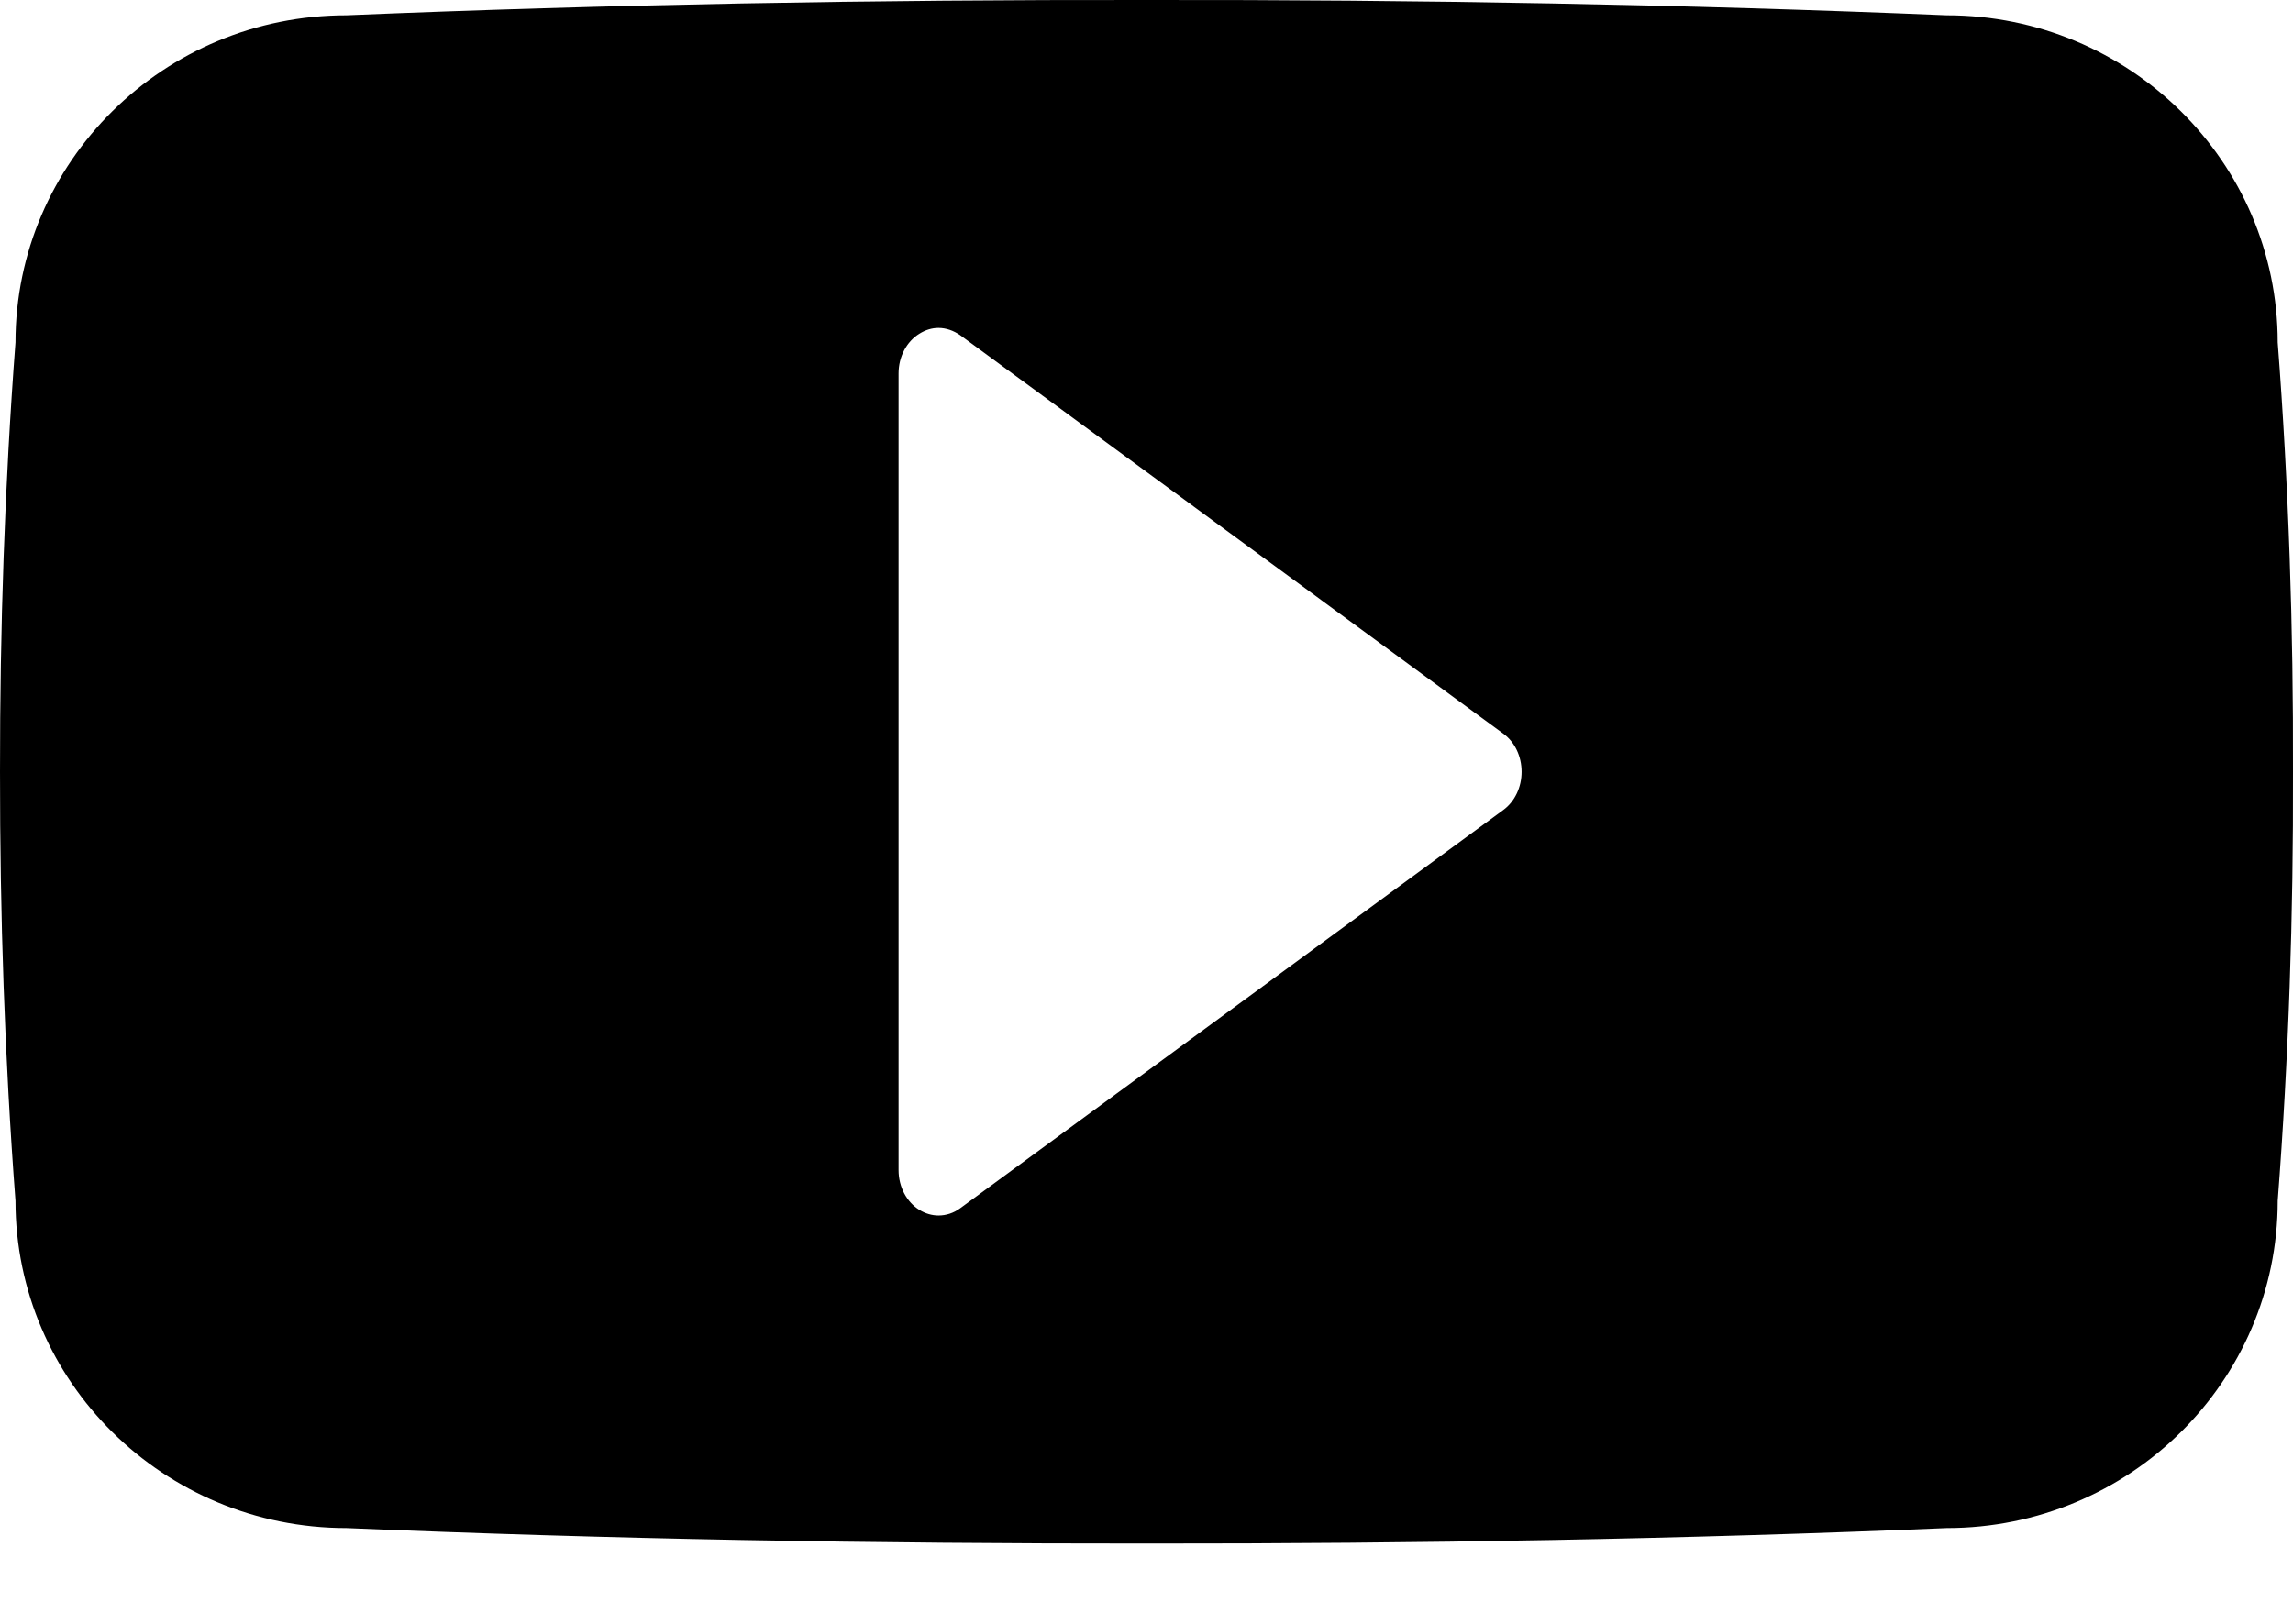
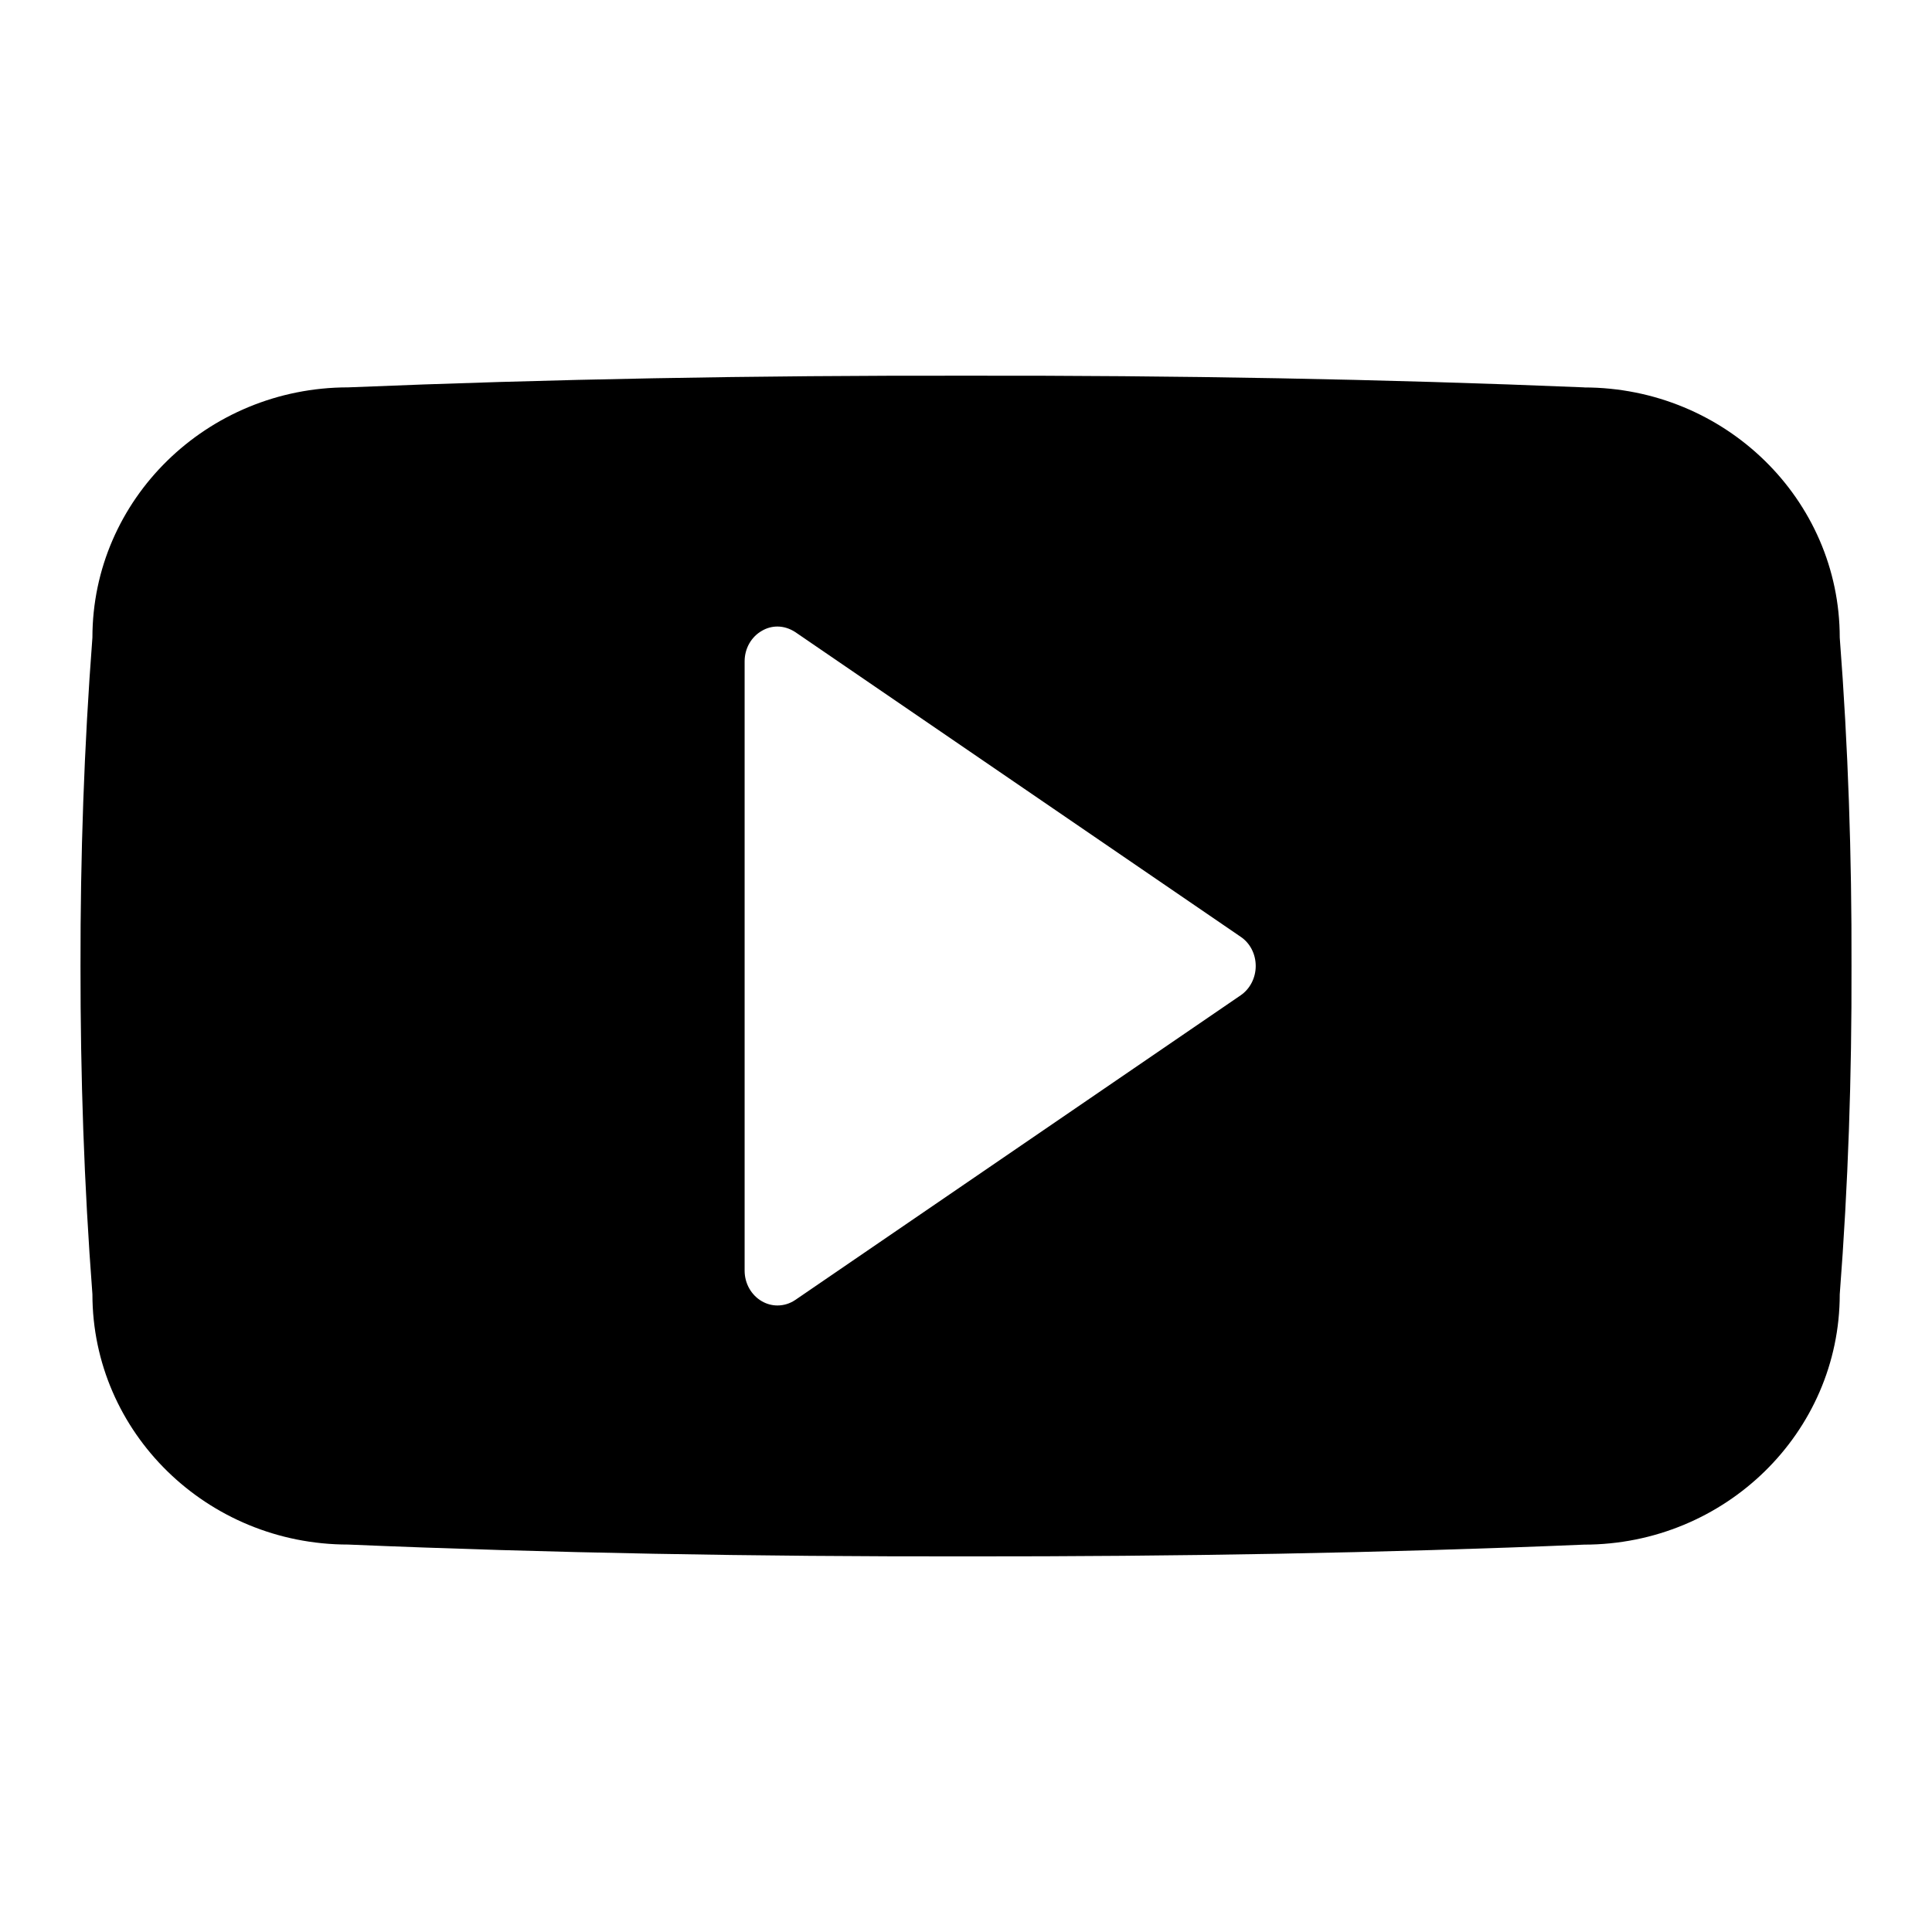
- <svg xmlns="http://www.w3.org/2000/svg" width="24" height="17" viewBox="0 0 24 17">
-   <path fill="#000000" fill-rule="evenodd" d="M23.84,3.585 C23.84,1.694 22.288,0.16 20.375,0.16 C17.645,0.046 14.85,-0.004 12.001,0 C9.151,-0.004 6.359,0.046 3.627,0.16 C1.714,0.16 0.162,1.694 0.162,3.585 C0.048,5.083 -0.001,6.581 3.33774873e-05,8.078 C-0.001,9.577 0.048,11.074 0.162,12.571 C0.162,14.464 1.714,15.997 3.627,15.997 C6.358,16.113 9.151,16.161 12.001,16.159 C14.851,16.161 17.645,16.113 20.375,15.997 C22.288,15.997 23.84,14.464 23.84,12.571 C23.955,11.074 24.005,9.577 24,8.078 C24.005,6.581 23.955,5.083 23.84,3.585 L23.84,3.585 Z M10.05,12.649 C9.981,12.7 9.902,12.725 9.823,12.725 C9.754,12.725 9.686,12.705 9.624,12.667 C9.489,12.584 9.405,12.424 9.405,12.25 L9.405,3.909 C9.405,3.735 9.489,3.575 9.624,3.493 C9.686,3.454 9.754,3.433 9.823,3.433 C9.902,3.433 9.981,3.461 10.05,3.509 L15.734,7.68 C15.855,7.767 15.926,7.918 15.926,8.08 C15.926,8.241 15.855,8.392 15.734,8.48 L10.05,12.649 L10.05,12.649 Z" />
+ <svg xmlns="http://www.w3.org/2000/svg" width="24" height="24" viewBox="0 0 24 24">
+   <path fill="#000" d="M19.677 4.812c-2.503-.104-5.064-.149-7.676-.145-2.612-.004-5.172.041-7.676.145-1.754 0-3.177 1.392-3.177 3.108C1.044 9.28.998 10.64 1 12c-.001 1.36.044 2.719.148 4.077 0 1.718 1.423 3.11 3.177 3.11 2.503.106 5.064.15 7.676.147 2.612.002 5.173-.041 7.676-.146 1.754 0 3.177-1.393 3.177-3.11.105-1.36.15-2.718.146-4.078.004-1.36-.041-2.718-.146-4.079 0-1.716-1.423-3.108-3.177-3.108zM9.657 16.217c-.067 0-.134-.018-.194-.053-.131-.076-.213-.221-.213-.379v-7.57c0-.159.082-.303.213-.378.06-.036.127-.054.194-.054.078 0 .154.025.222.069l5.533 3.785c.118.079.187.216.187.363 0 .146-.07.284-.187.364L9.88 16.148c-.068.046-.144.069-.222.069z" />
</svg>
